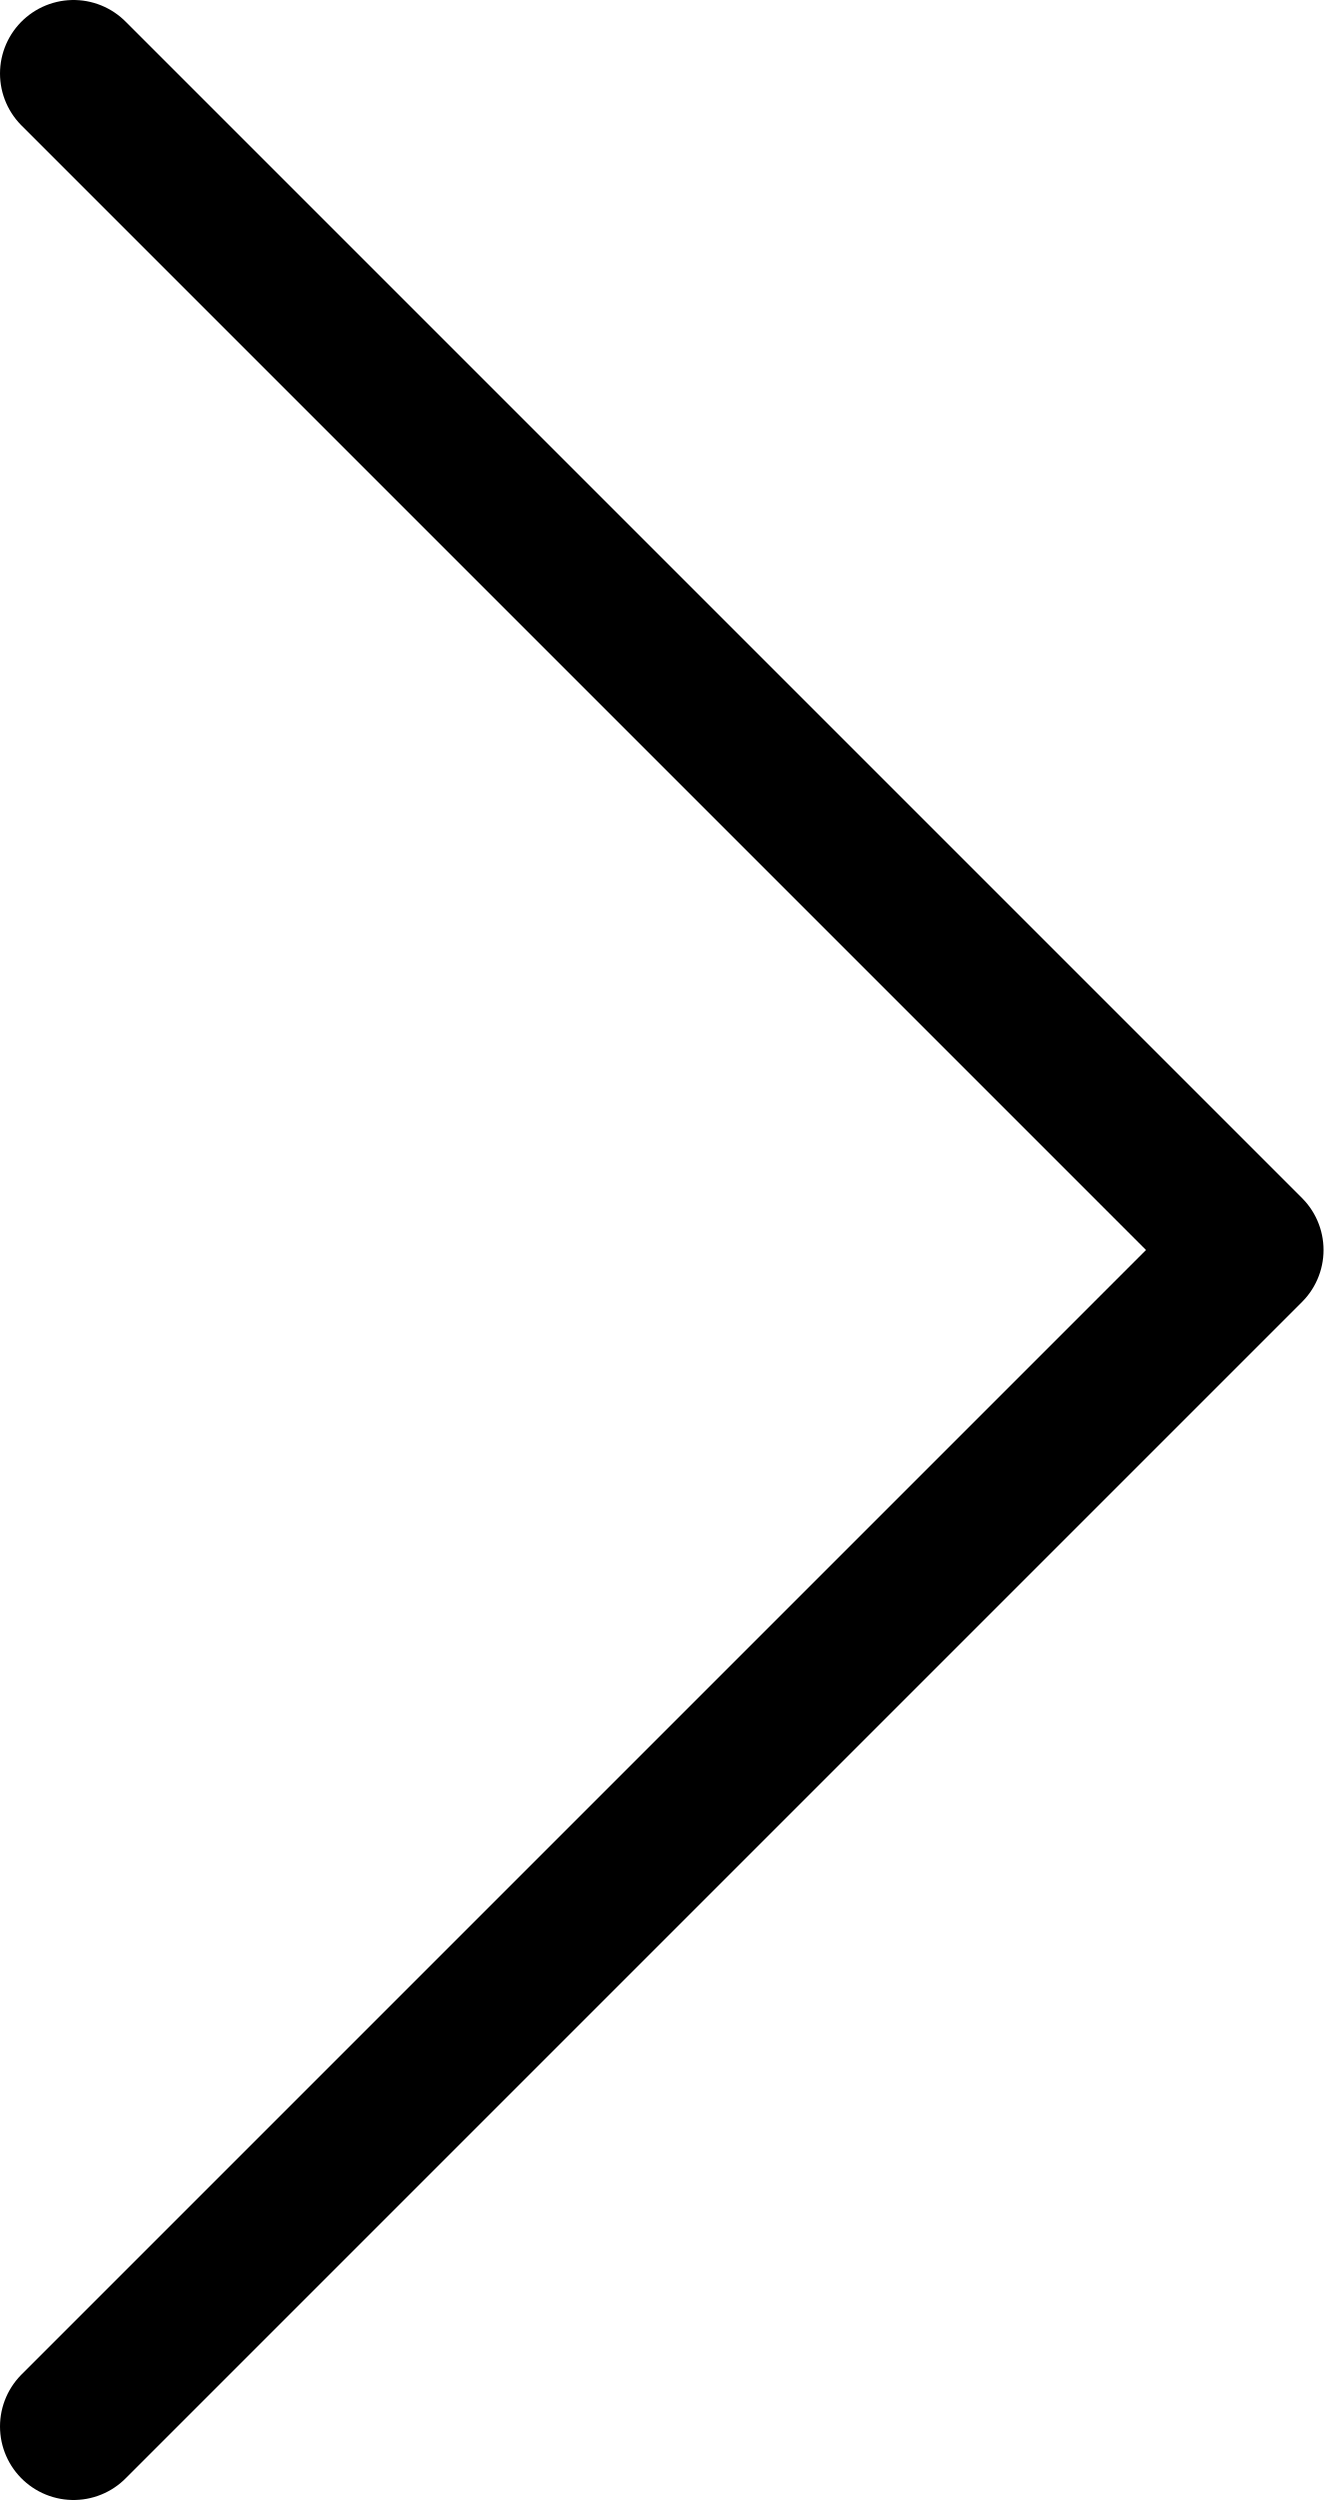
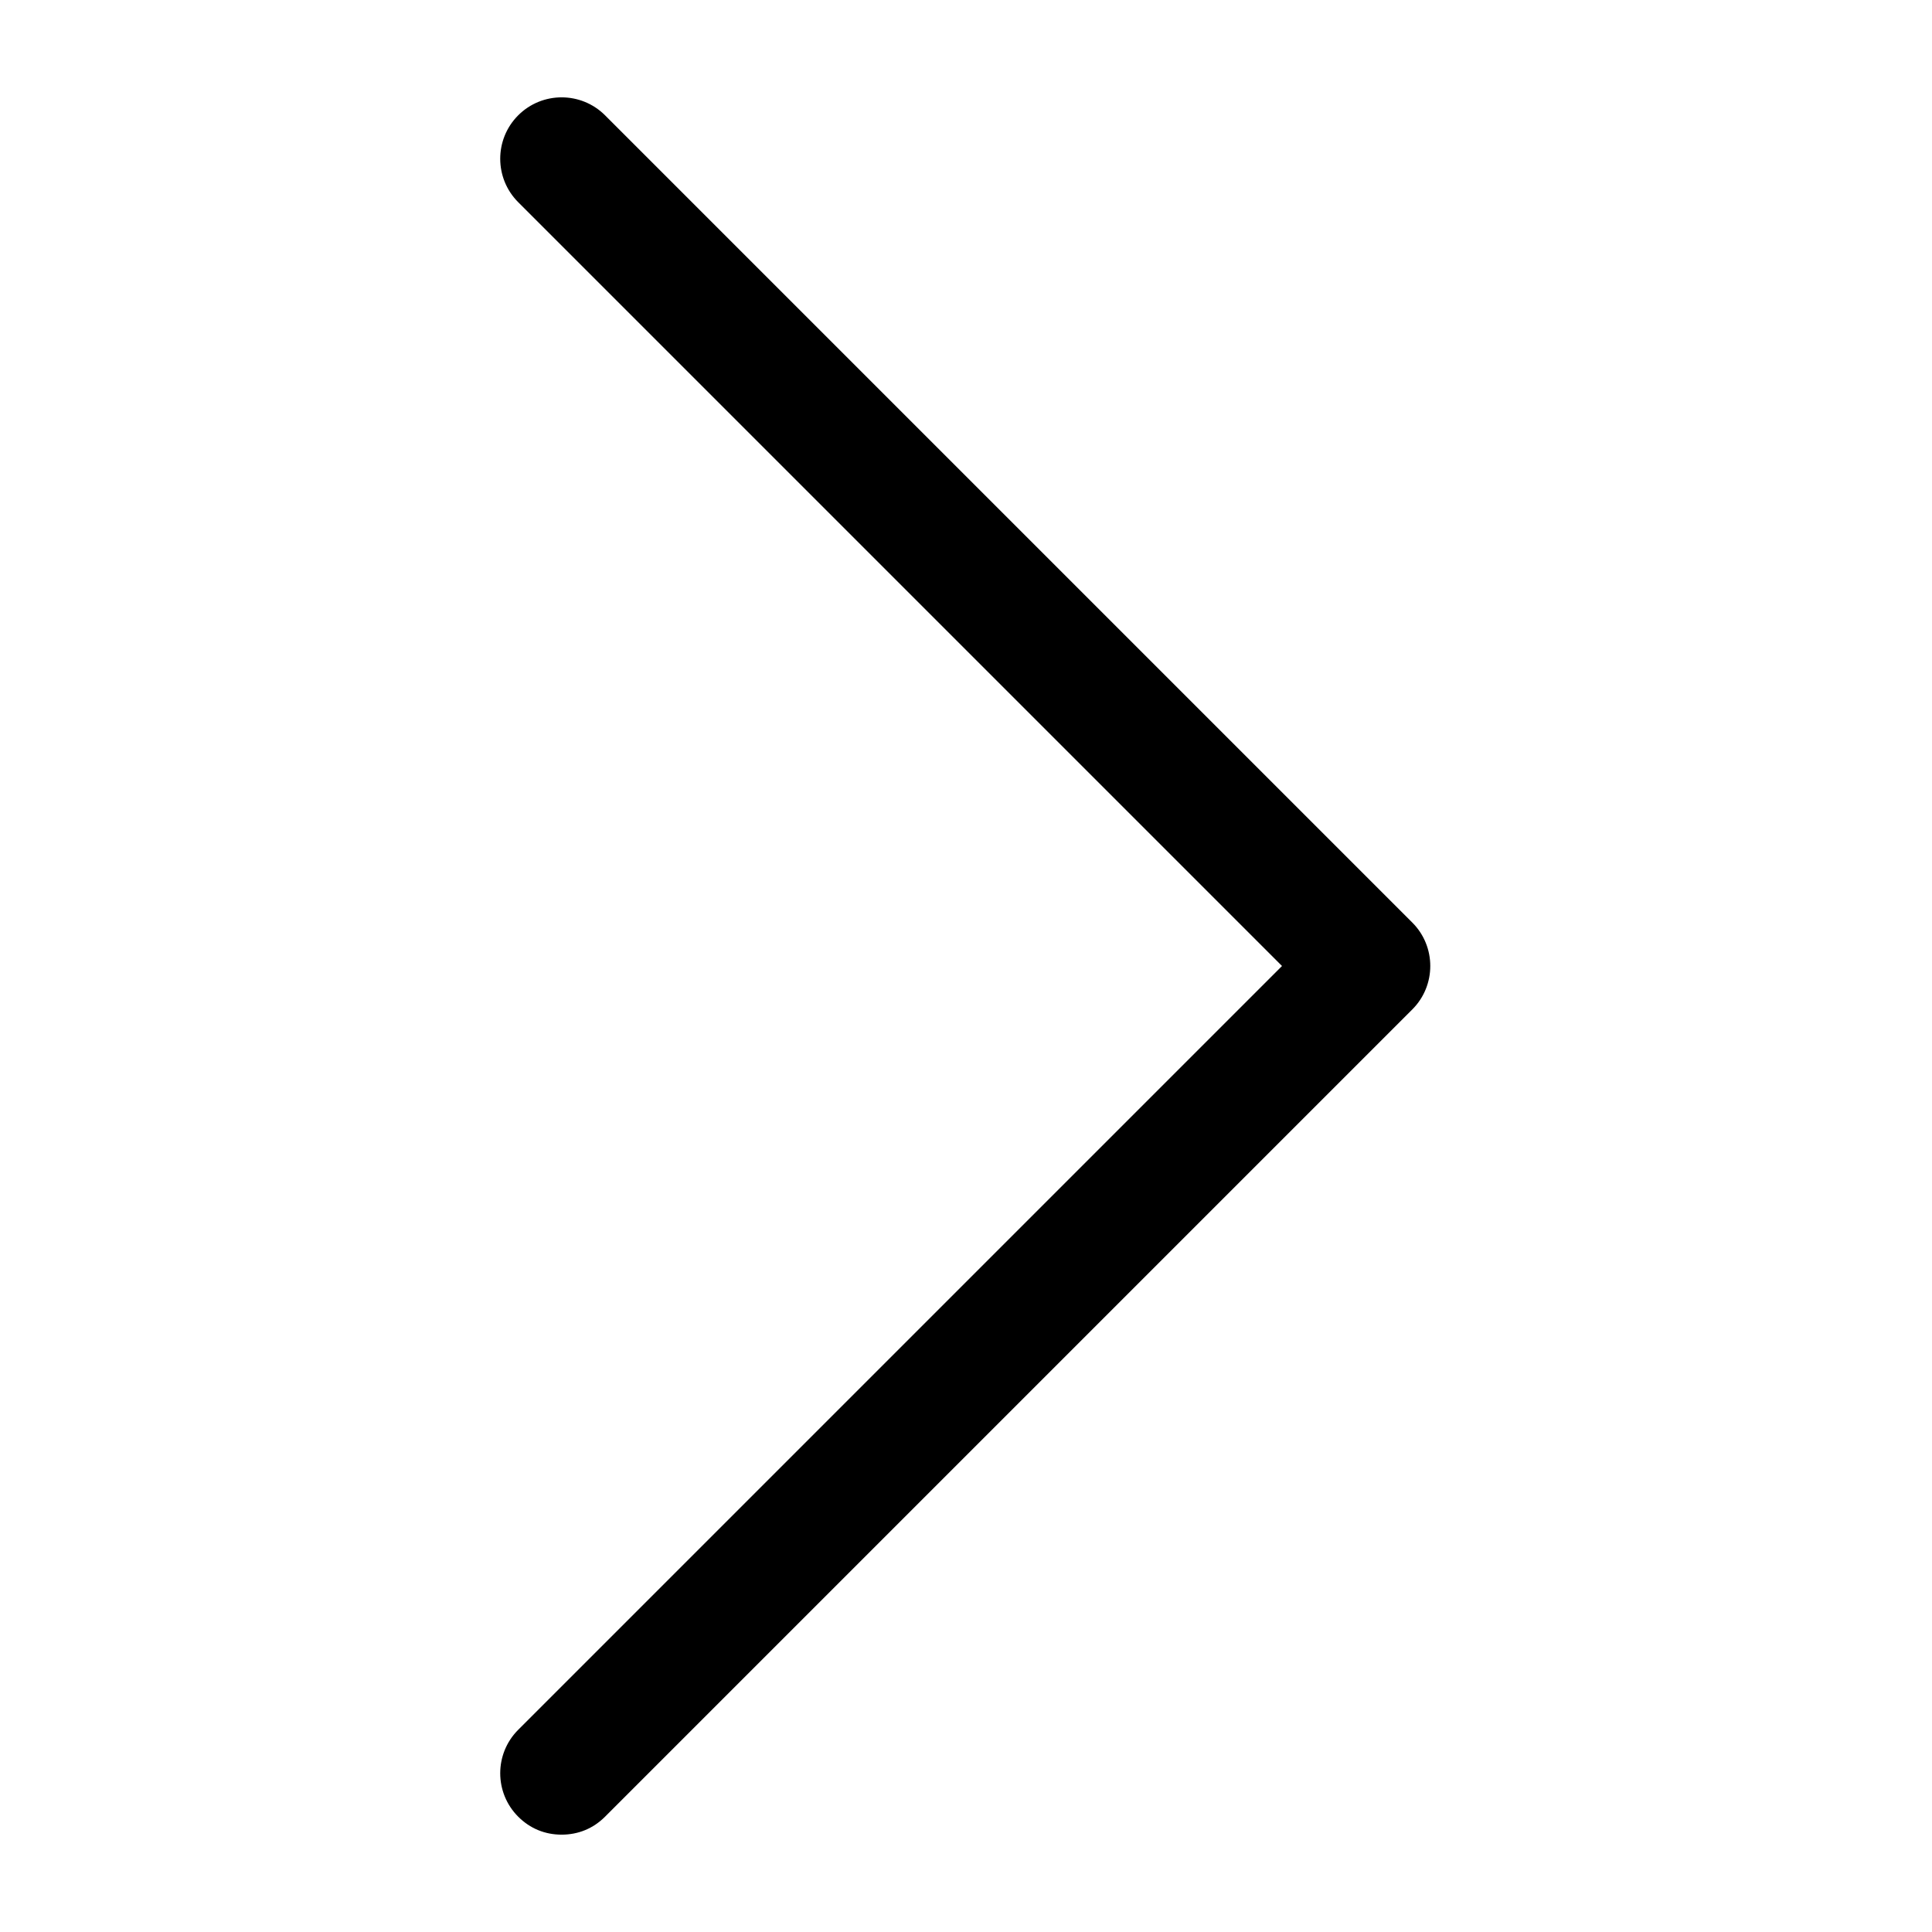
- <svg xmlns="http://www.w3.org/2000/svg" width="18" height="34" viewBox="0 0 18 34" version="1.1">
-   <style>
-     .round {
-       fill: none;
-       stroke-width: 2;
-       stroke-linecap: round;
-       stroke-linejoin: round;
-       stroke: black;
-     }
-     .thin {
-       fill: none;
-       stroke-width: 0.2;
-       stroke: #0000;
-     }
-   </style>
-   <path class="thin" d="M0 0 H 18 V 34 H 0 V 0" />
-   <path class="round" d="M 1 1 L 17 17 L 1 33" />
+ <svg xmlns="http://www.w3.org/2000/svg" viewBox="0 0 129 129">
+   <path d="m40.4,121.3c-0.8,0.8-1.8,1.2-2.9,1.2s-2.1-0.4-2.9-1.2c-1.6-1.6-1.6-4.2 0-5.8l51-51-51-51c-1.6-1.6-1.6-4.2 0-5.8 1.6-1.6 4.2-1.6 5.8,0l53.9,53.9c1.6,1.6 1.6,4.2 0,5.8l-53.9,53.9z" />
</svg>
